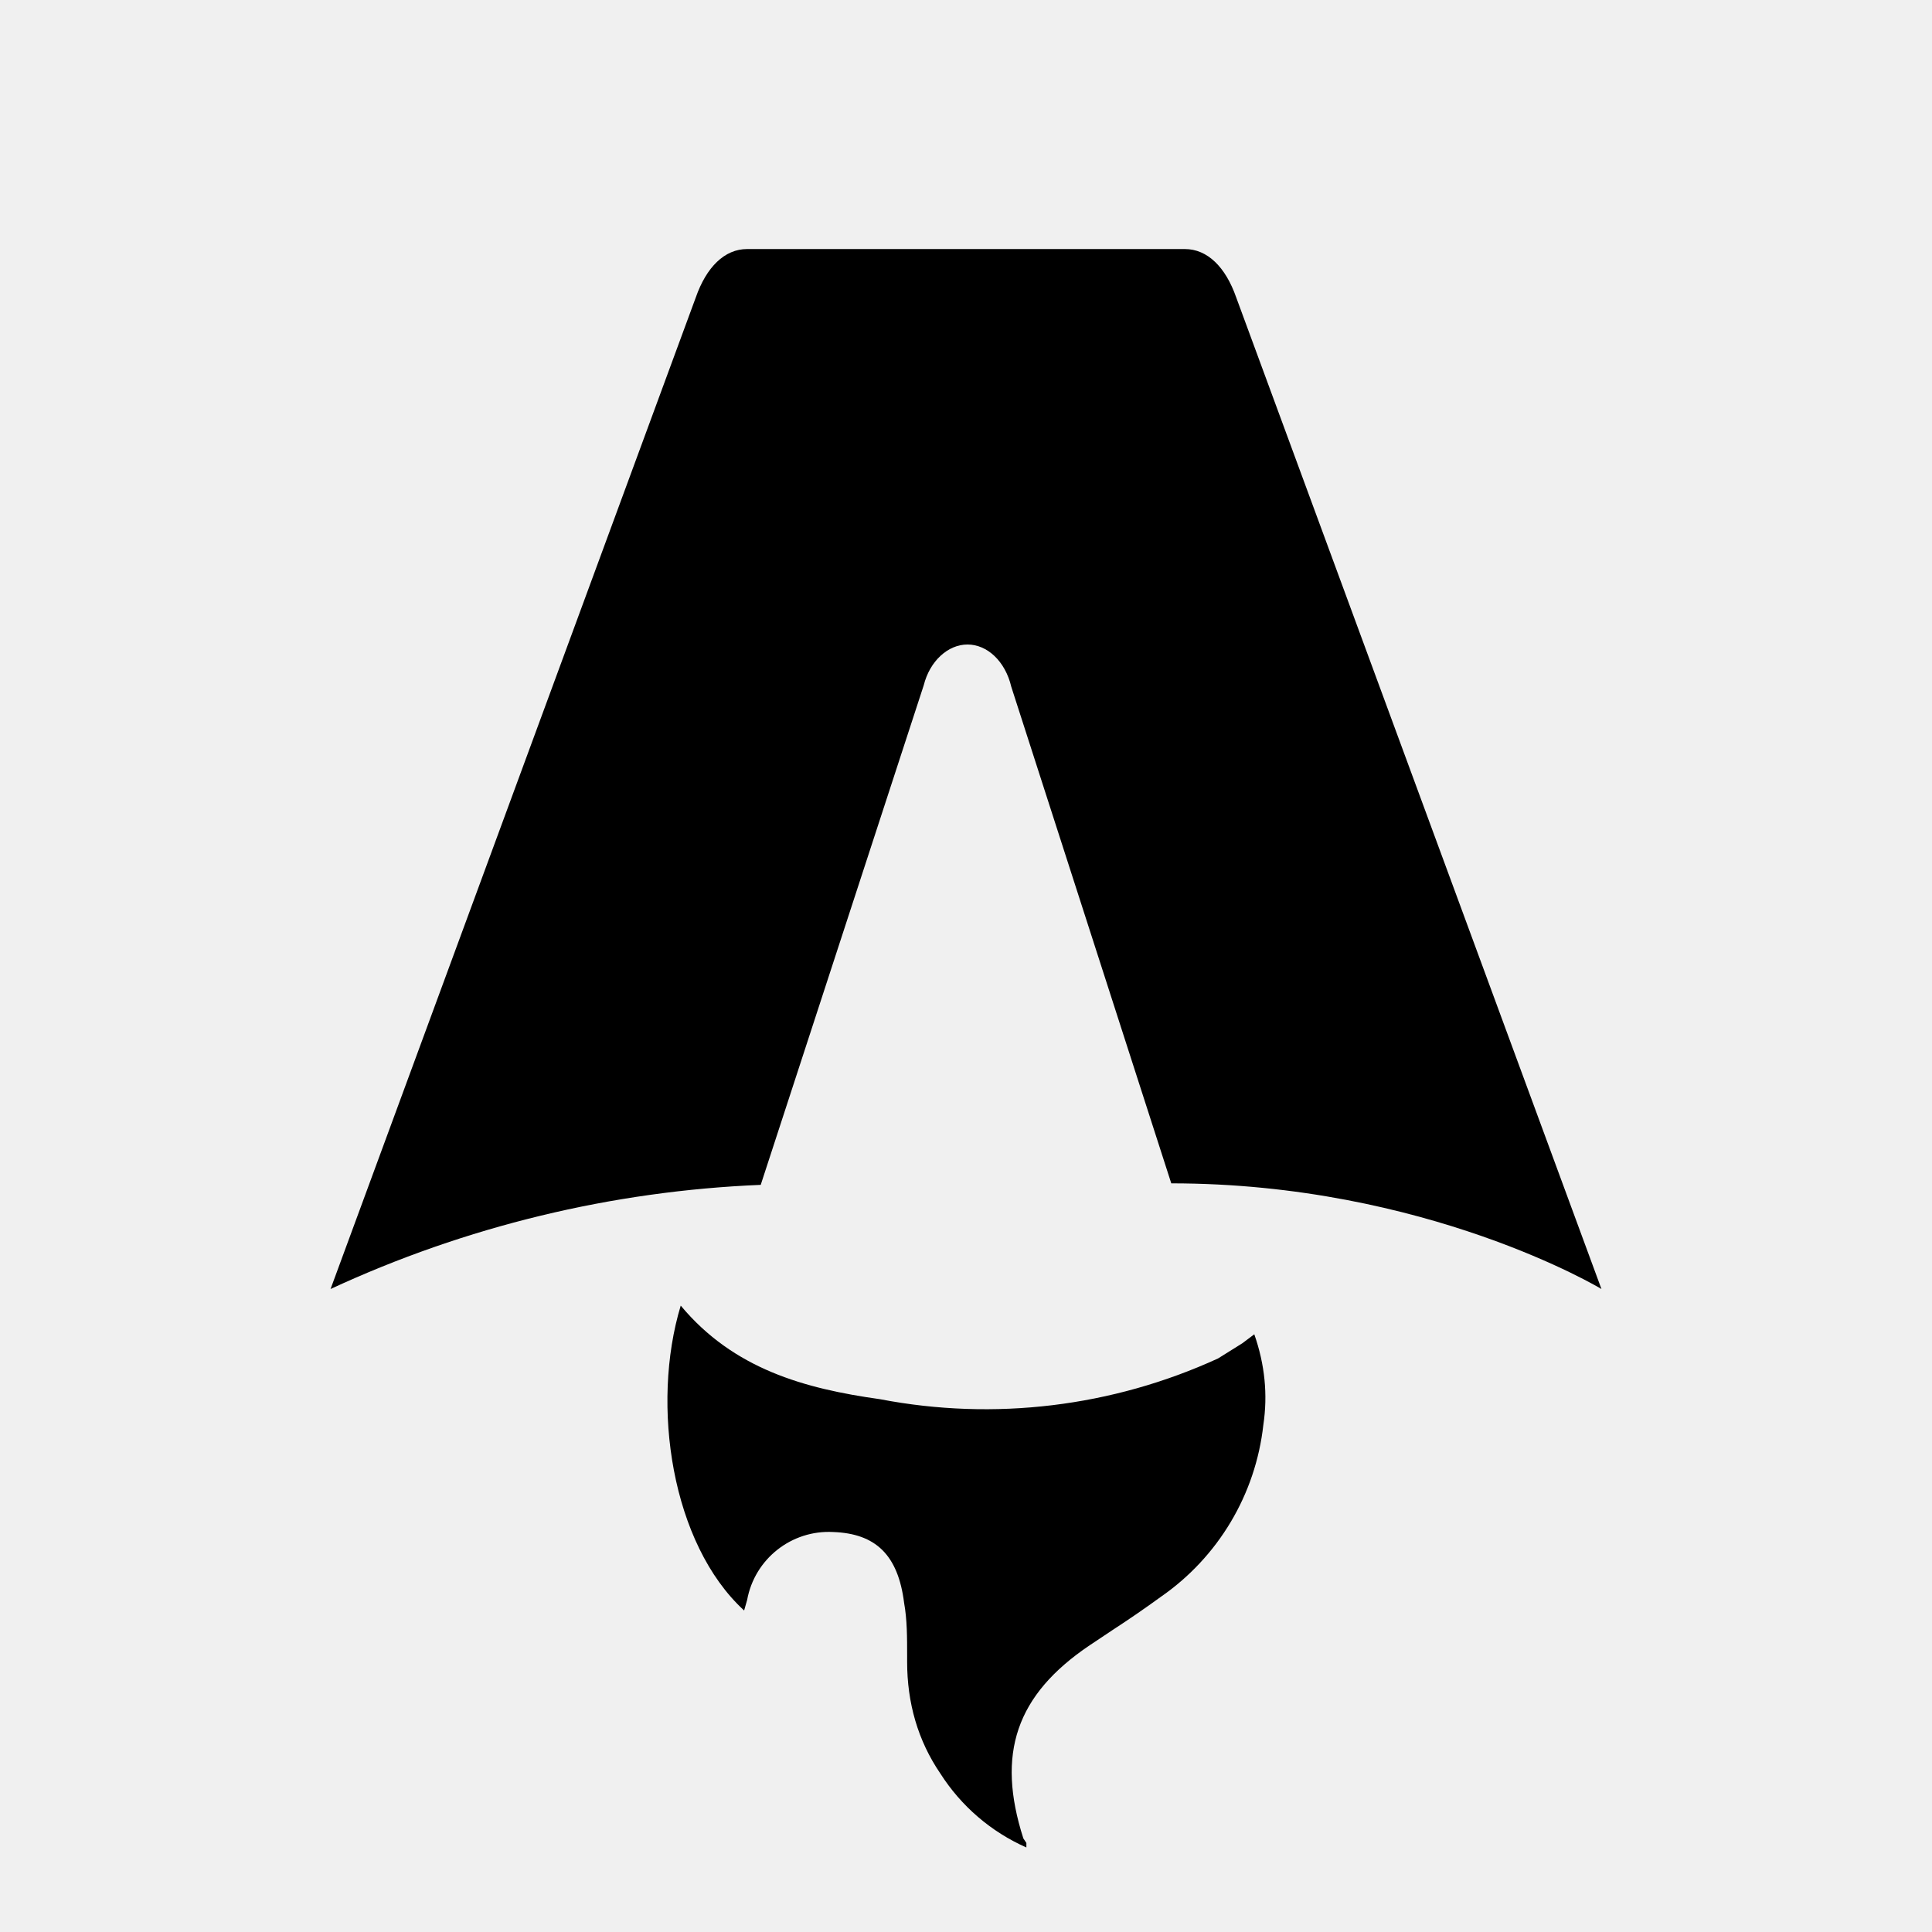
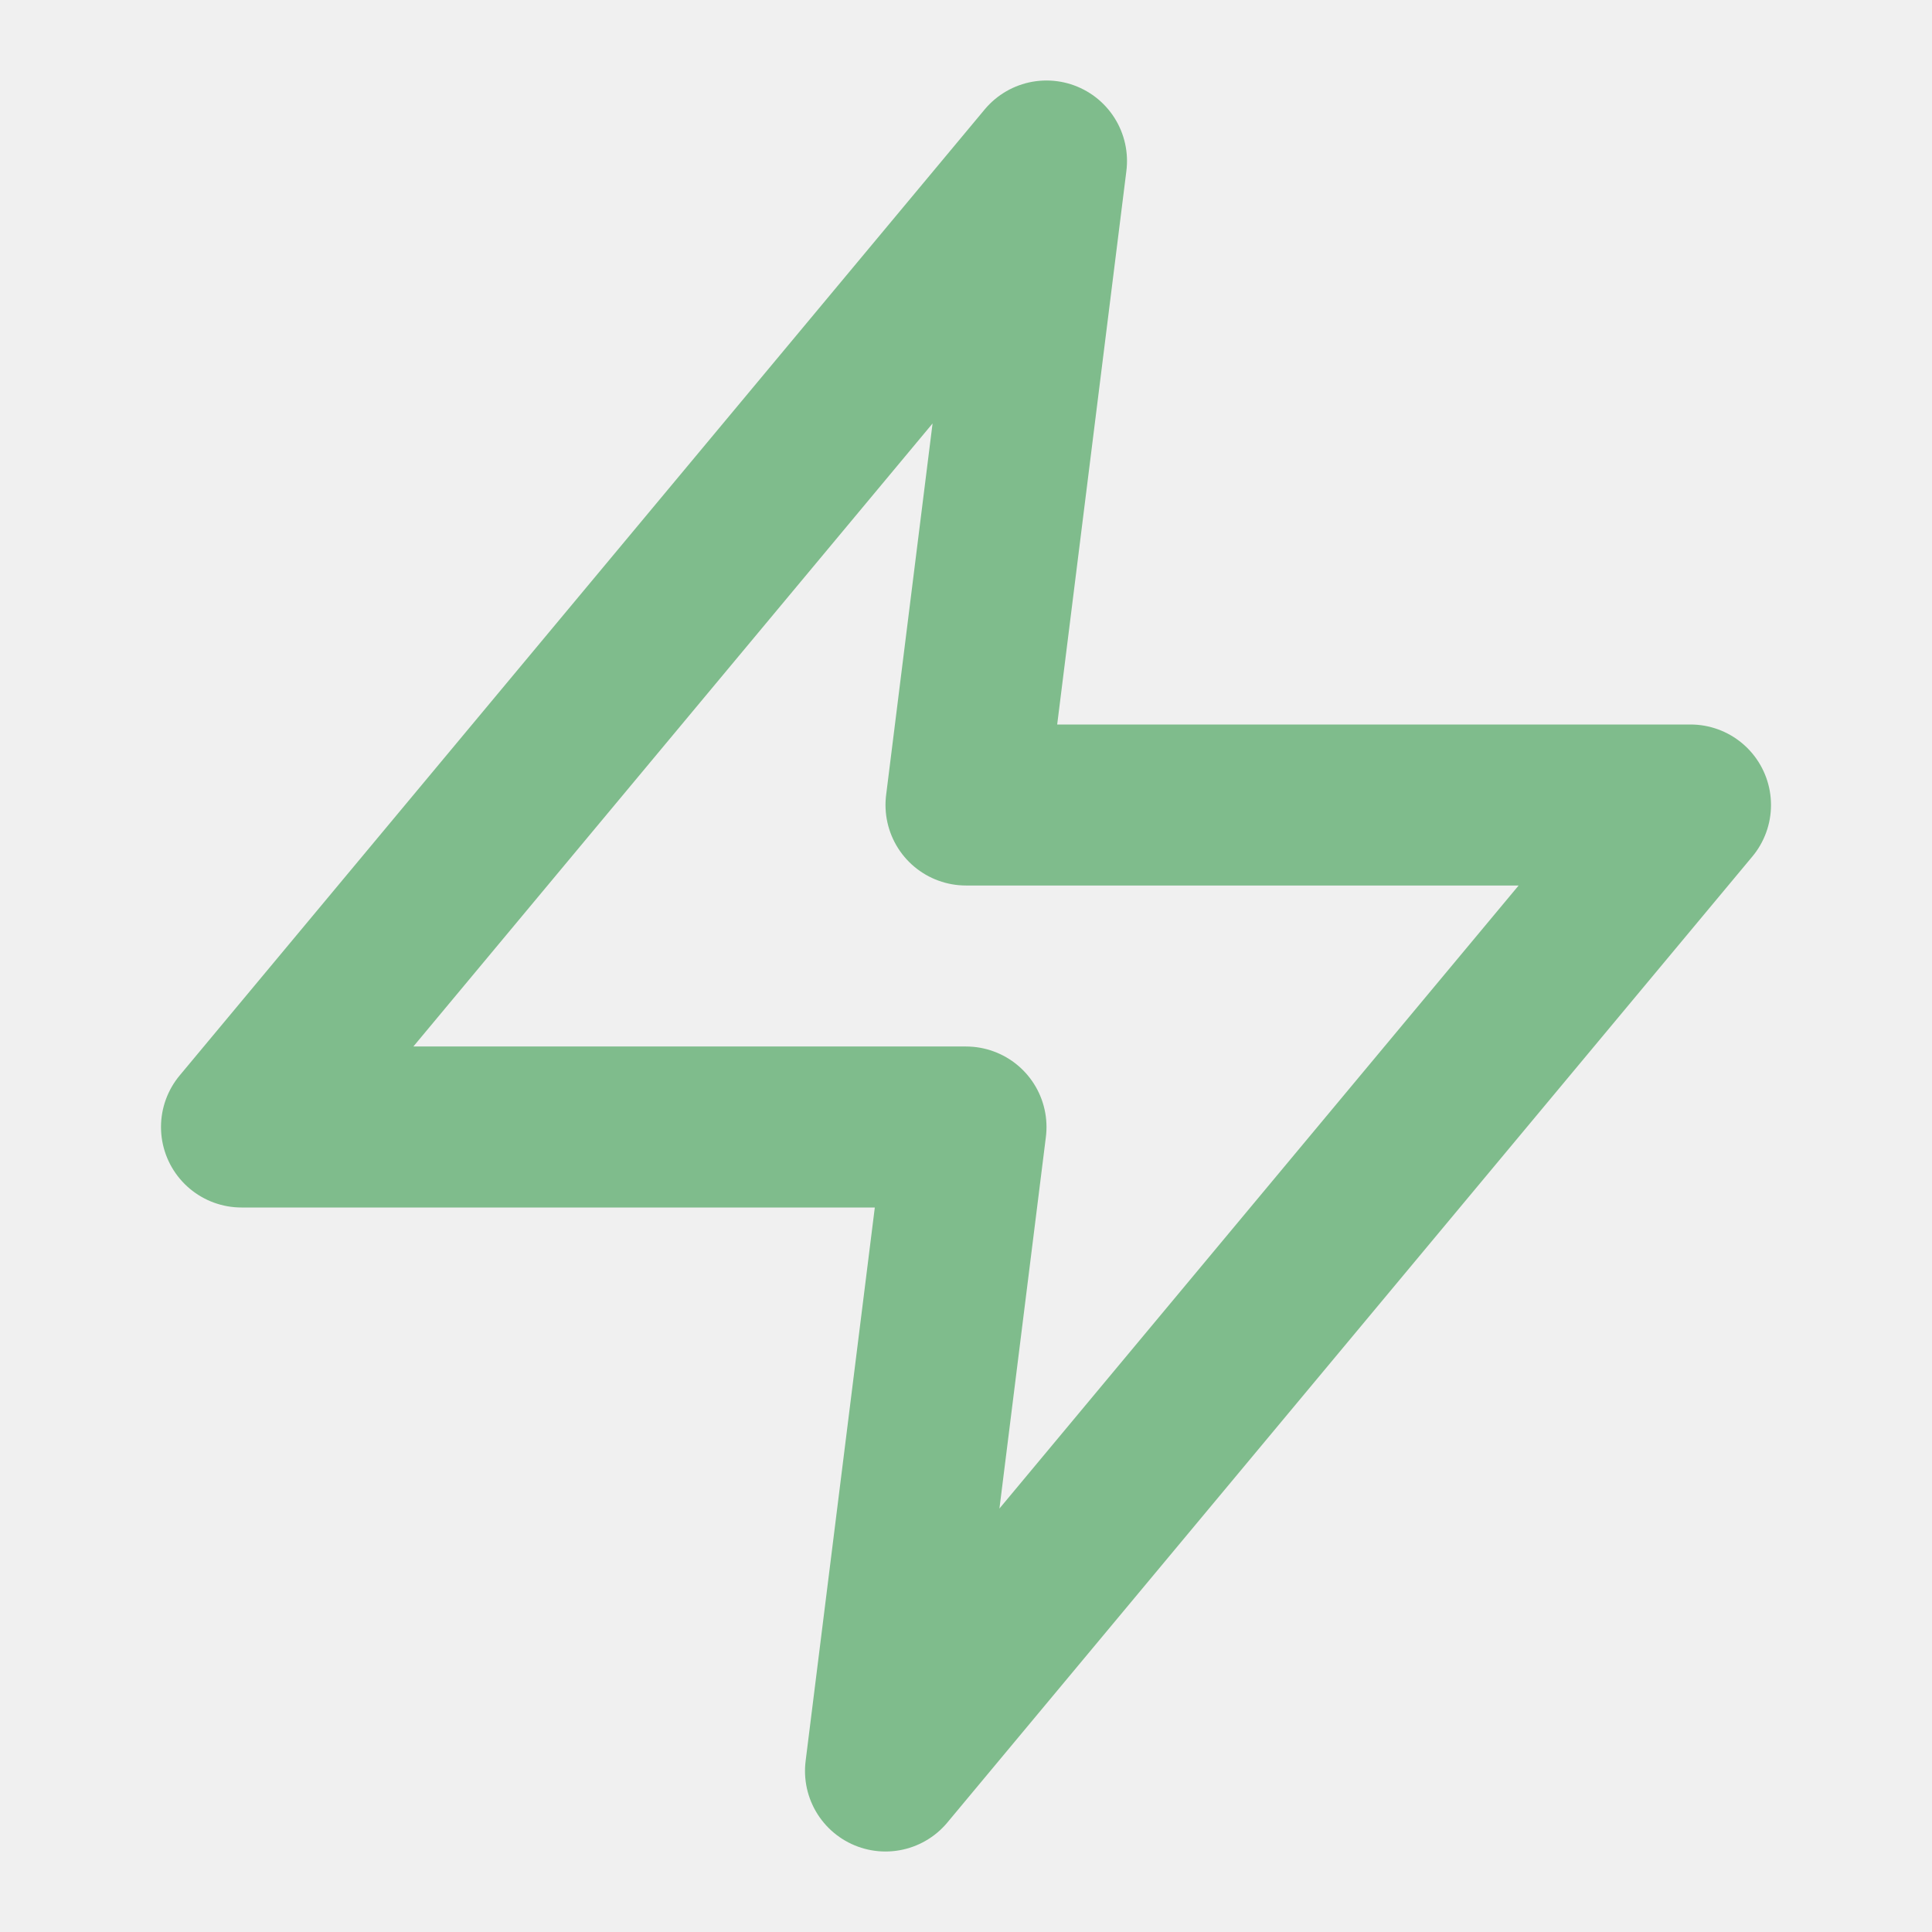
- <svg xmlns="http://www.w3.org/2000/svg" fill="none" viewBox="0 0 128 128">
-   <path d="M50.4 78.5a75.1 75.1 0 0 0-28.5 6.9l24.2-65.7c.7-2 1.9-3.2 3.4-3.2h29c1.5 0 2.7 1.2 3.4 3.2l24.2 65.7s-11.6-7-28.5-7L67 45.5c-.4-1.7-1.6-2.8-2.9-2.8-1.3 0-2.5 1.1-2.9 2.7L50.4 78.5Zm-1.1 28.2Zm-4.2-20.2c-2 6.6-.6 15.8 4.2 20.2a17.5 17.5 0 0 1 .2-.7 5.5 5.5 0 0 1 5.7-4.5c2.8.1 4.3 1.5 4.7 4.7.2 1.1.2 2.3.2 3.5v.4c0 2.7.7 5.2 2.2 7.4a13 13 0 0 0 5.7 4.9v-.3l-.2-.3c-1.8-5.6-.5-9.5 4.4-12.8l1.5-1a73 73 0 0 0 3.2-2.2 16 16 0 0 0 6.8-11.4c.3-2 .1-4-.6-6l-.8.6-1.6 1a37 37 0 0 1-22.4 2.7c-5-.7-9.7-2-13.2-6.2Z" />
-   <style>
-         path { fill: #000; }
-         @media (prefers-color-scheme: dark) {
-             path { fill: #FFF; }
-         }
-     </style>
+ <svg xmlns="http://www.w3.org/2000/svg" width="100" height="100" viewBox="0 0 24 24" fill="none" stroke="#7fbc8c" stroke-width="2" stroke-linecap="round" stroke-linejoin="round" class="feather feather-zap">
+   <polygon points="13 2 3 14 12 14 11 22 21 10 12 10 13 2" />
</svg>
